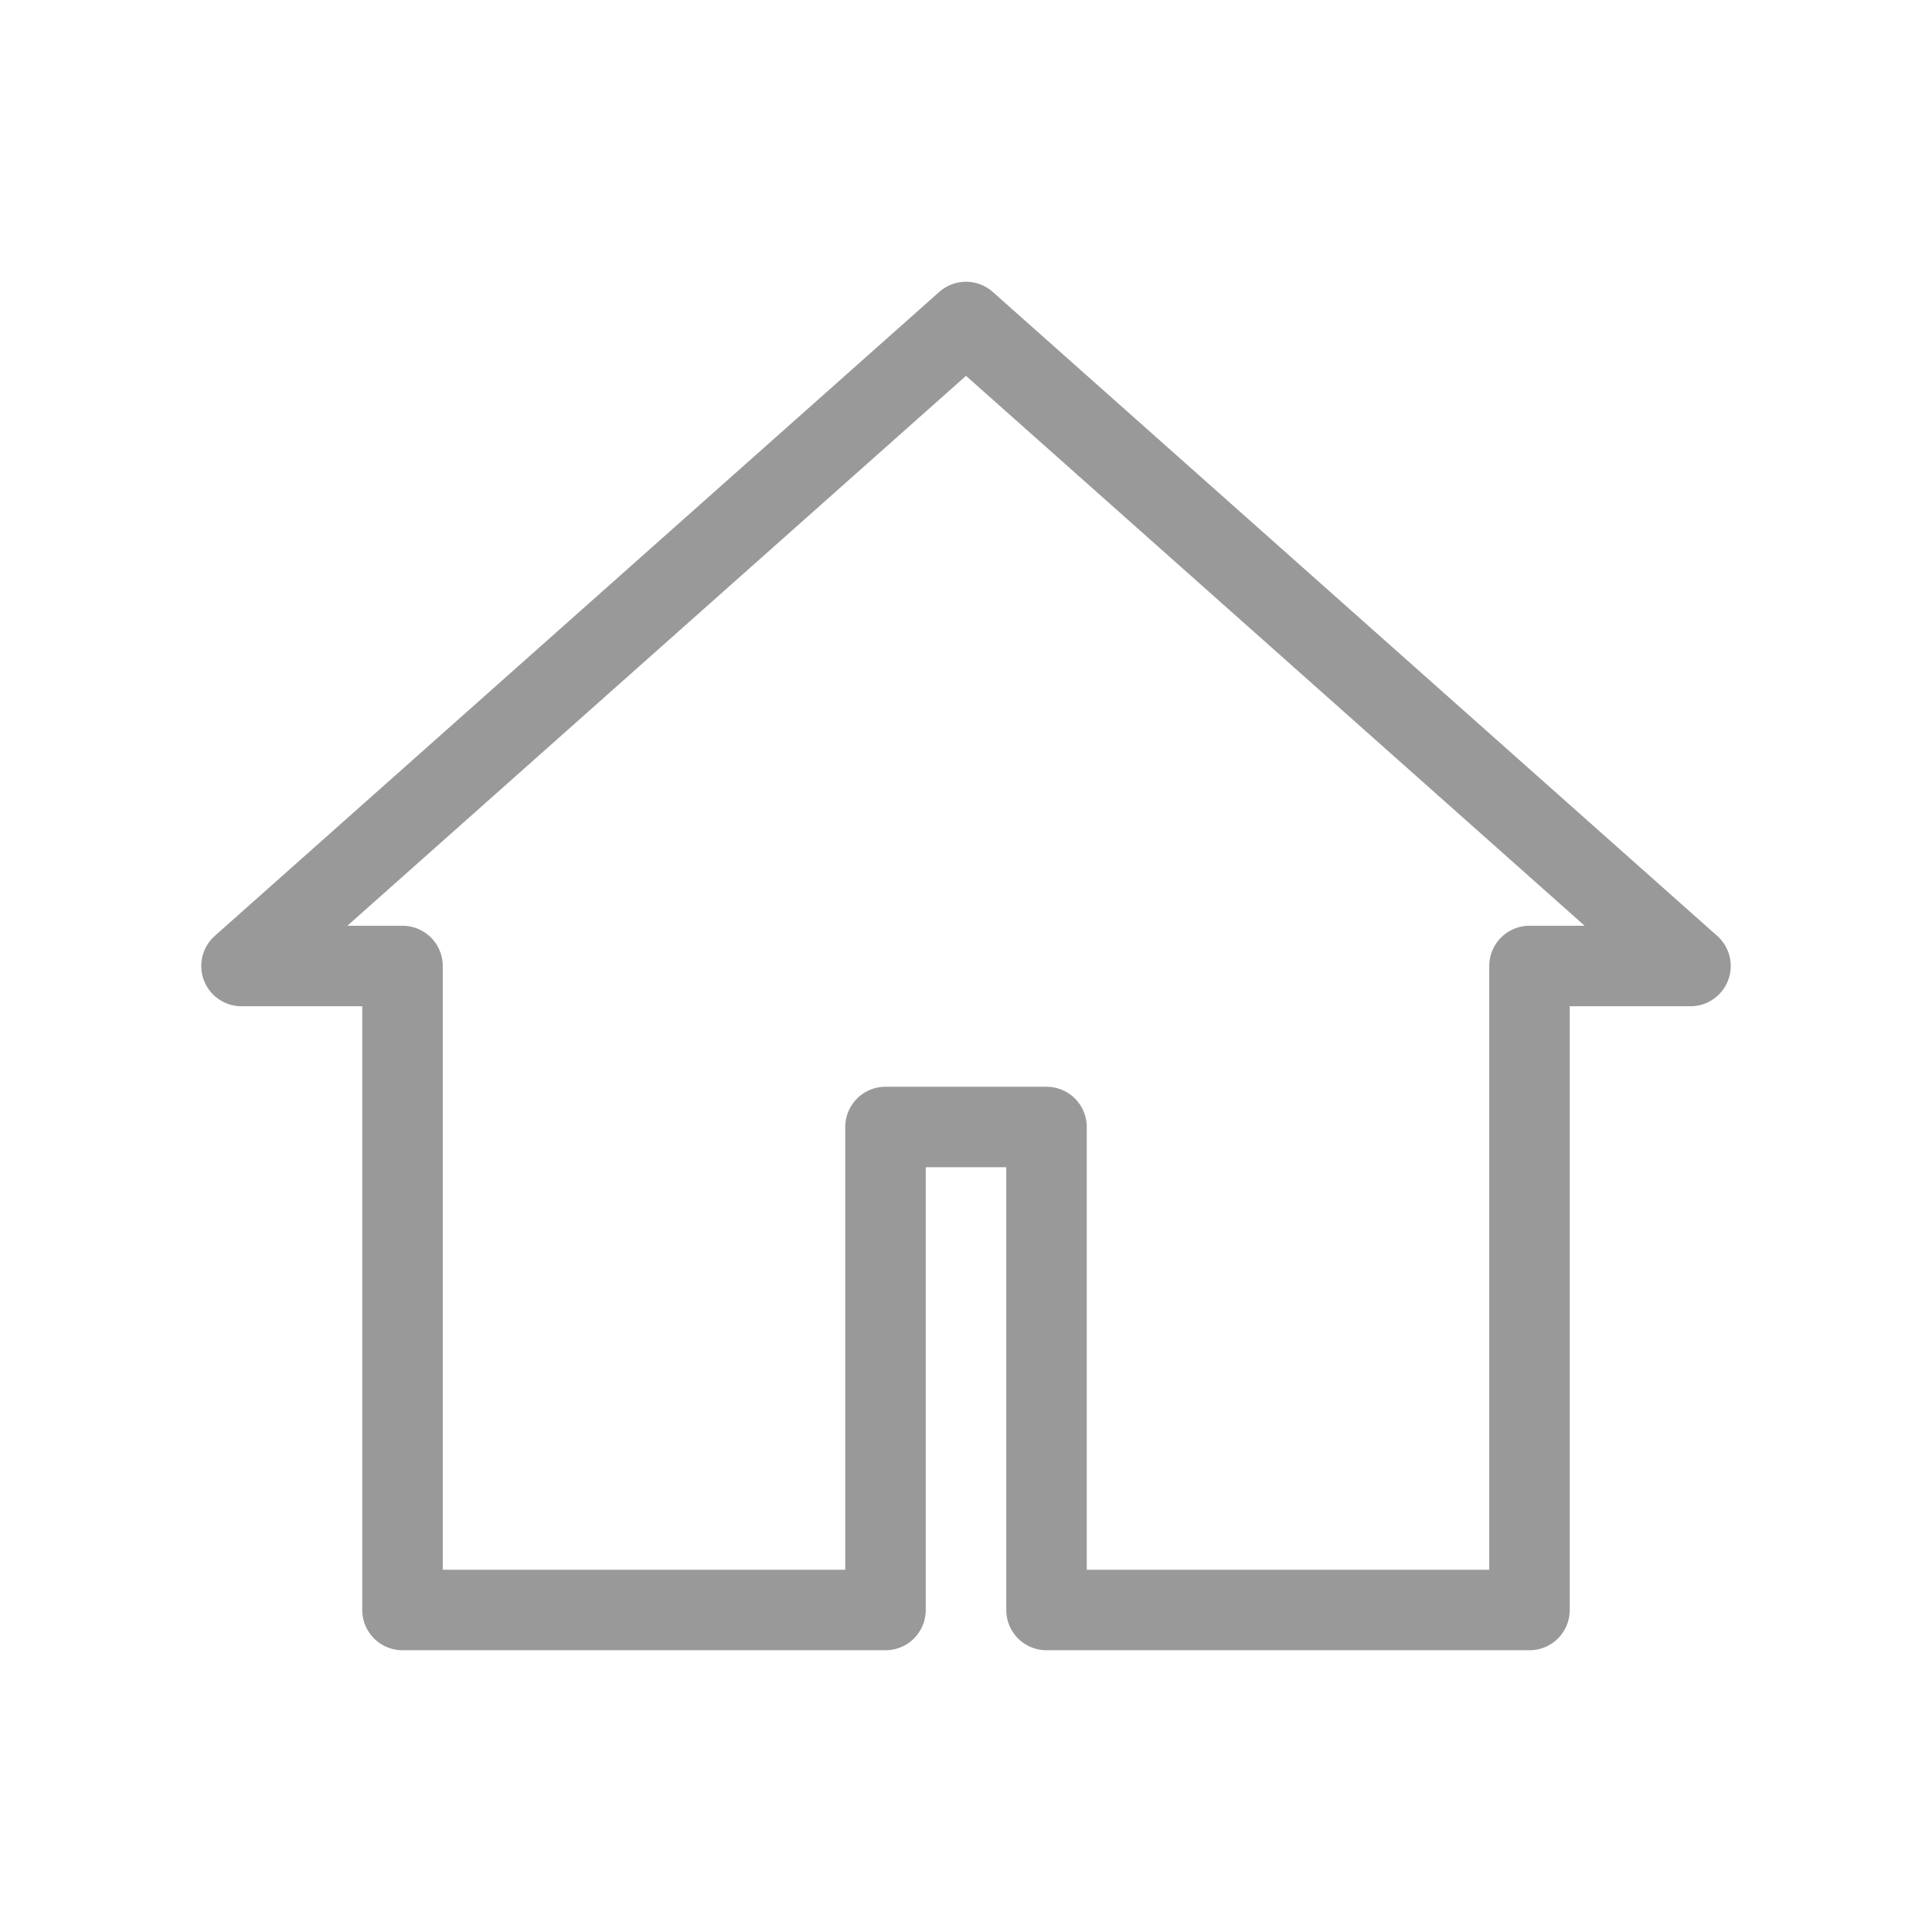
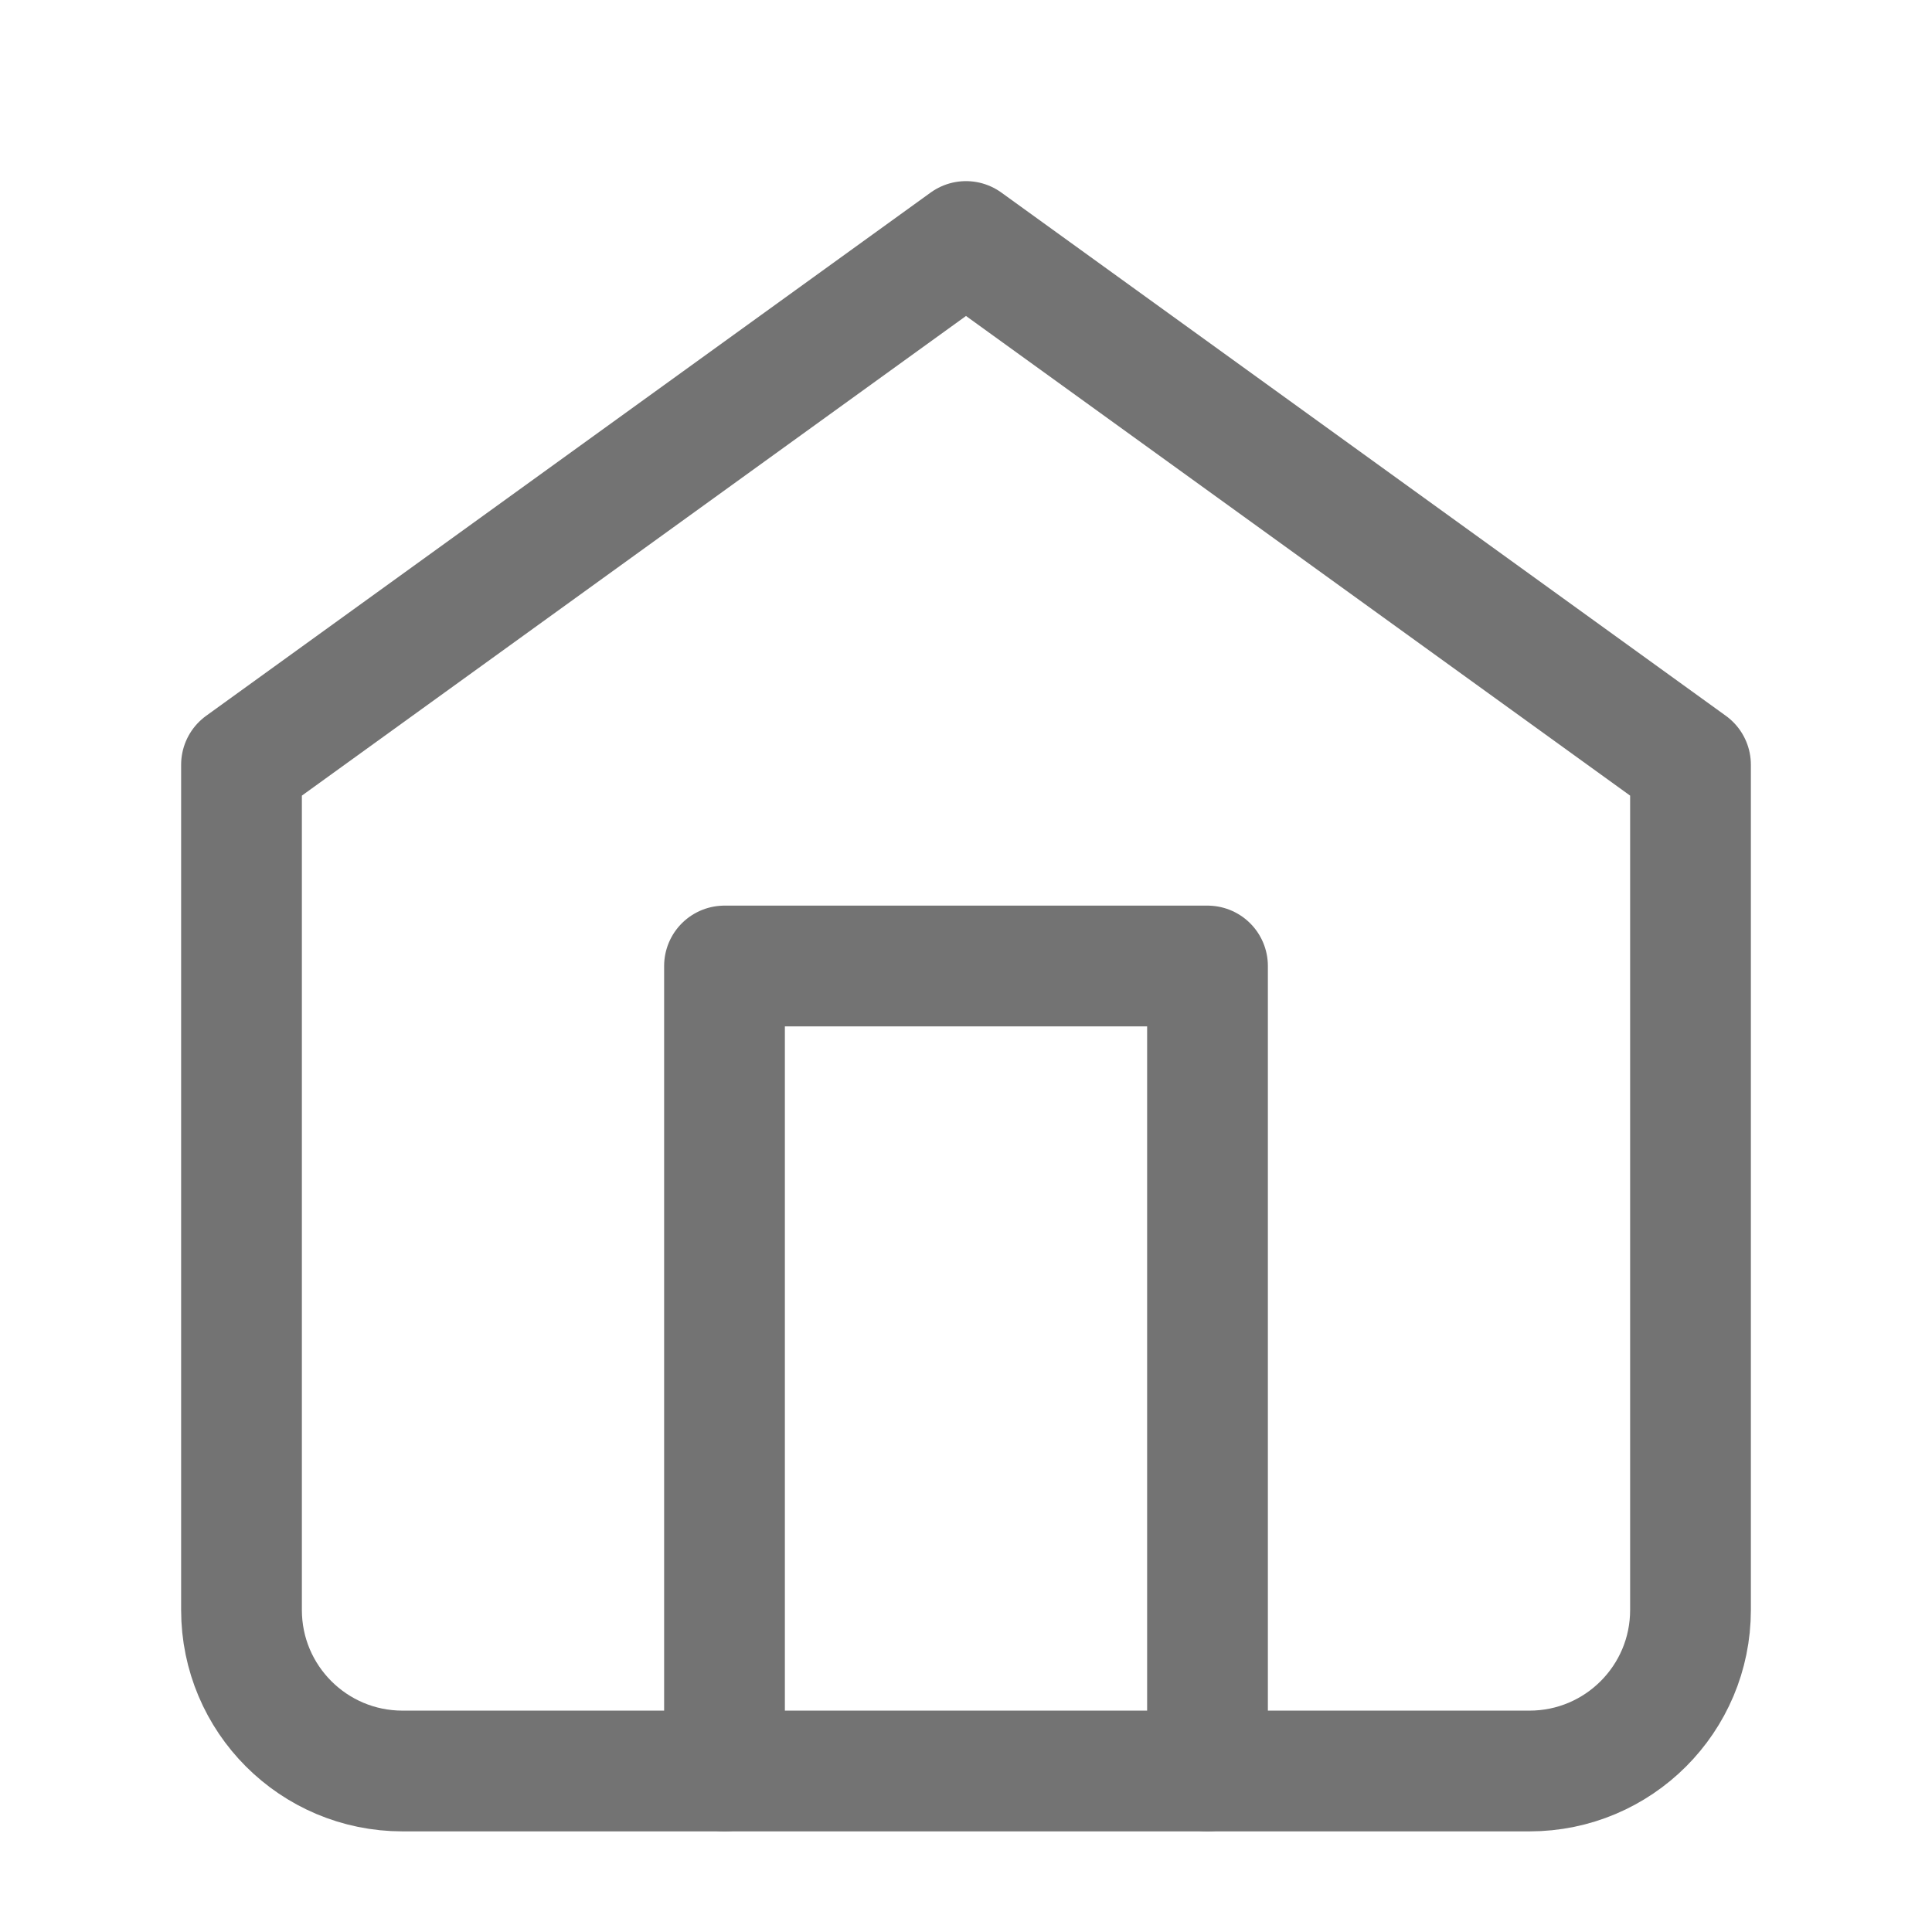
- <svg xmlns="http://www.w3.org/2000/svg" viewBox="0 0 48 48" width="48" height="48">
-   <path d="M24 8L6 24h4v16h12V28h4v12h12V24h4L24 8z" fill="none" stroke="#999" stroke-width="2" stroke-linejoin="round" />
+ <svg xmlns="http://www.w3.org/2000/svg" viewBox="0 0 24 24" fill="none" stroke="#737373" stroke-width="1.5" stroke-linecap="round" stroke-linejoin="round">
+   <path d="M3 9.5L12 3l9 6.5V20a2 2 0 01-2 2H5a2 2 0 01-2-2V9.5z" />
+   <polyline points="9 22 9 12 15 12 15 22" />
</svg>
